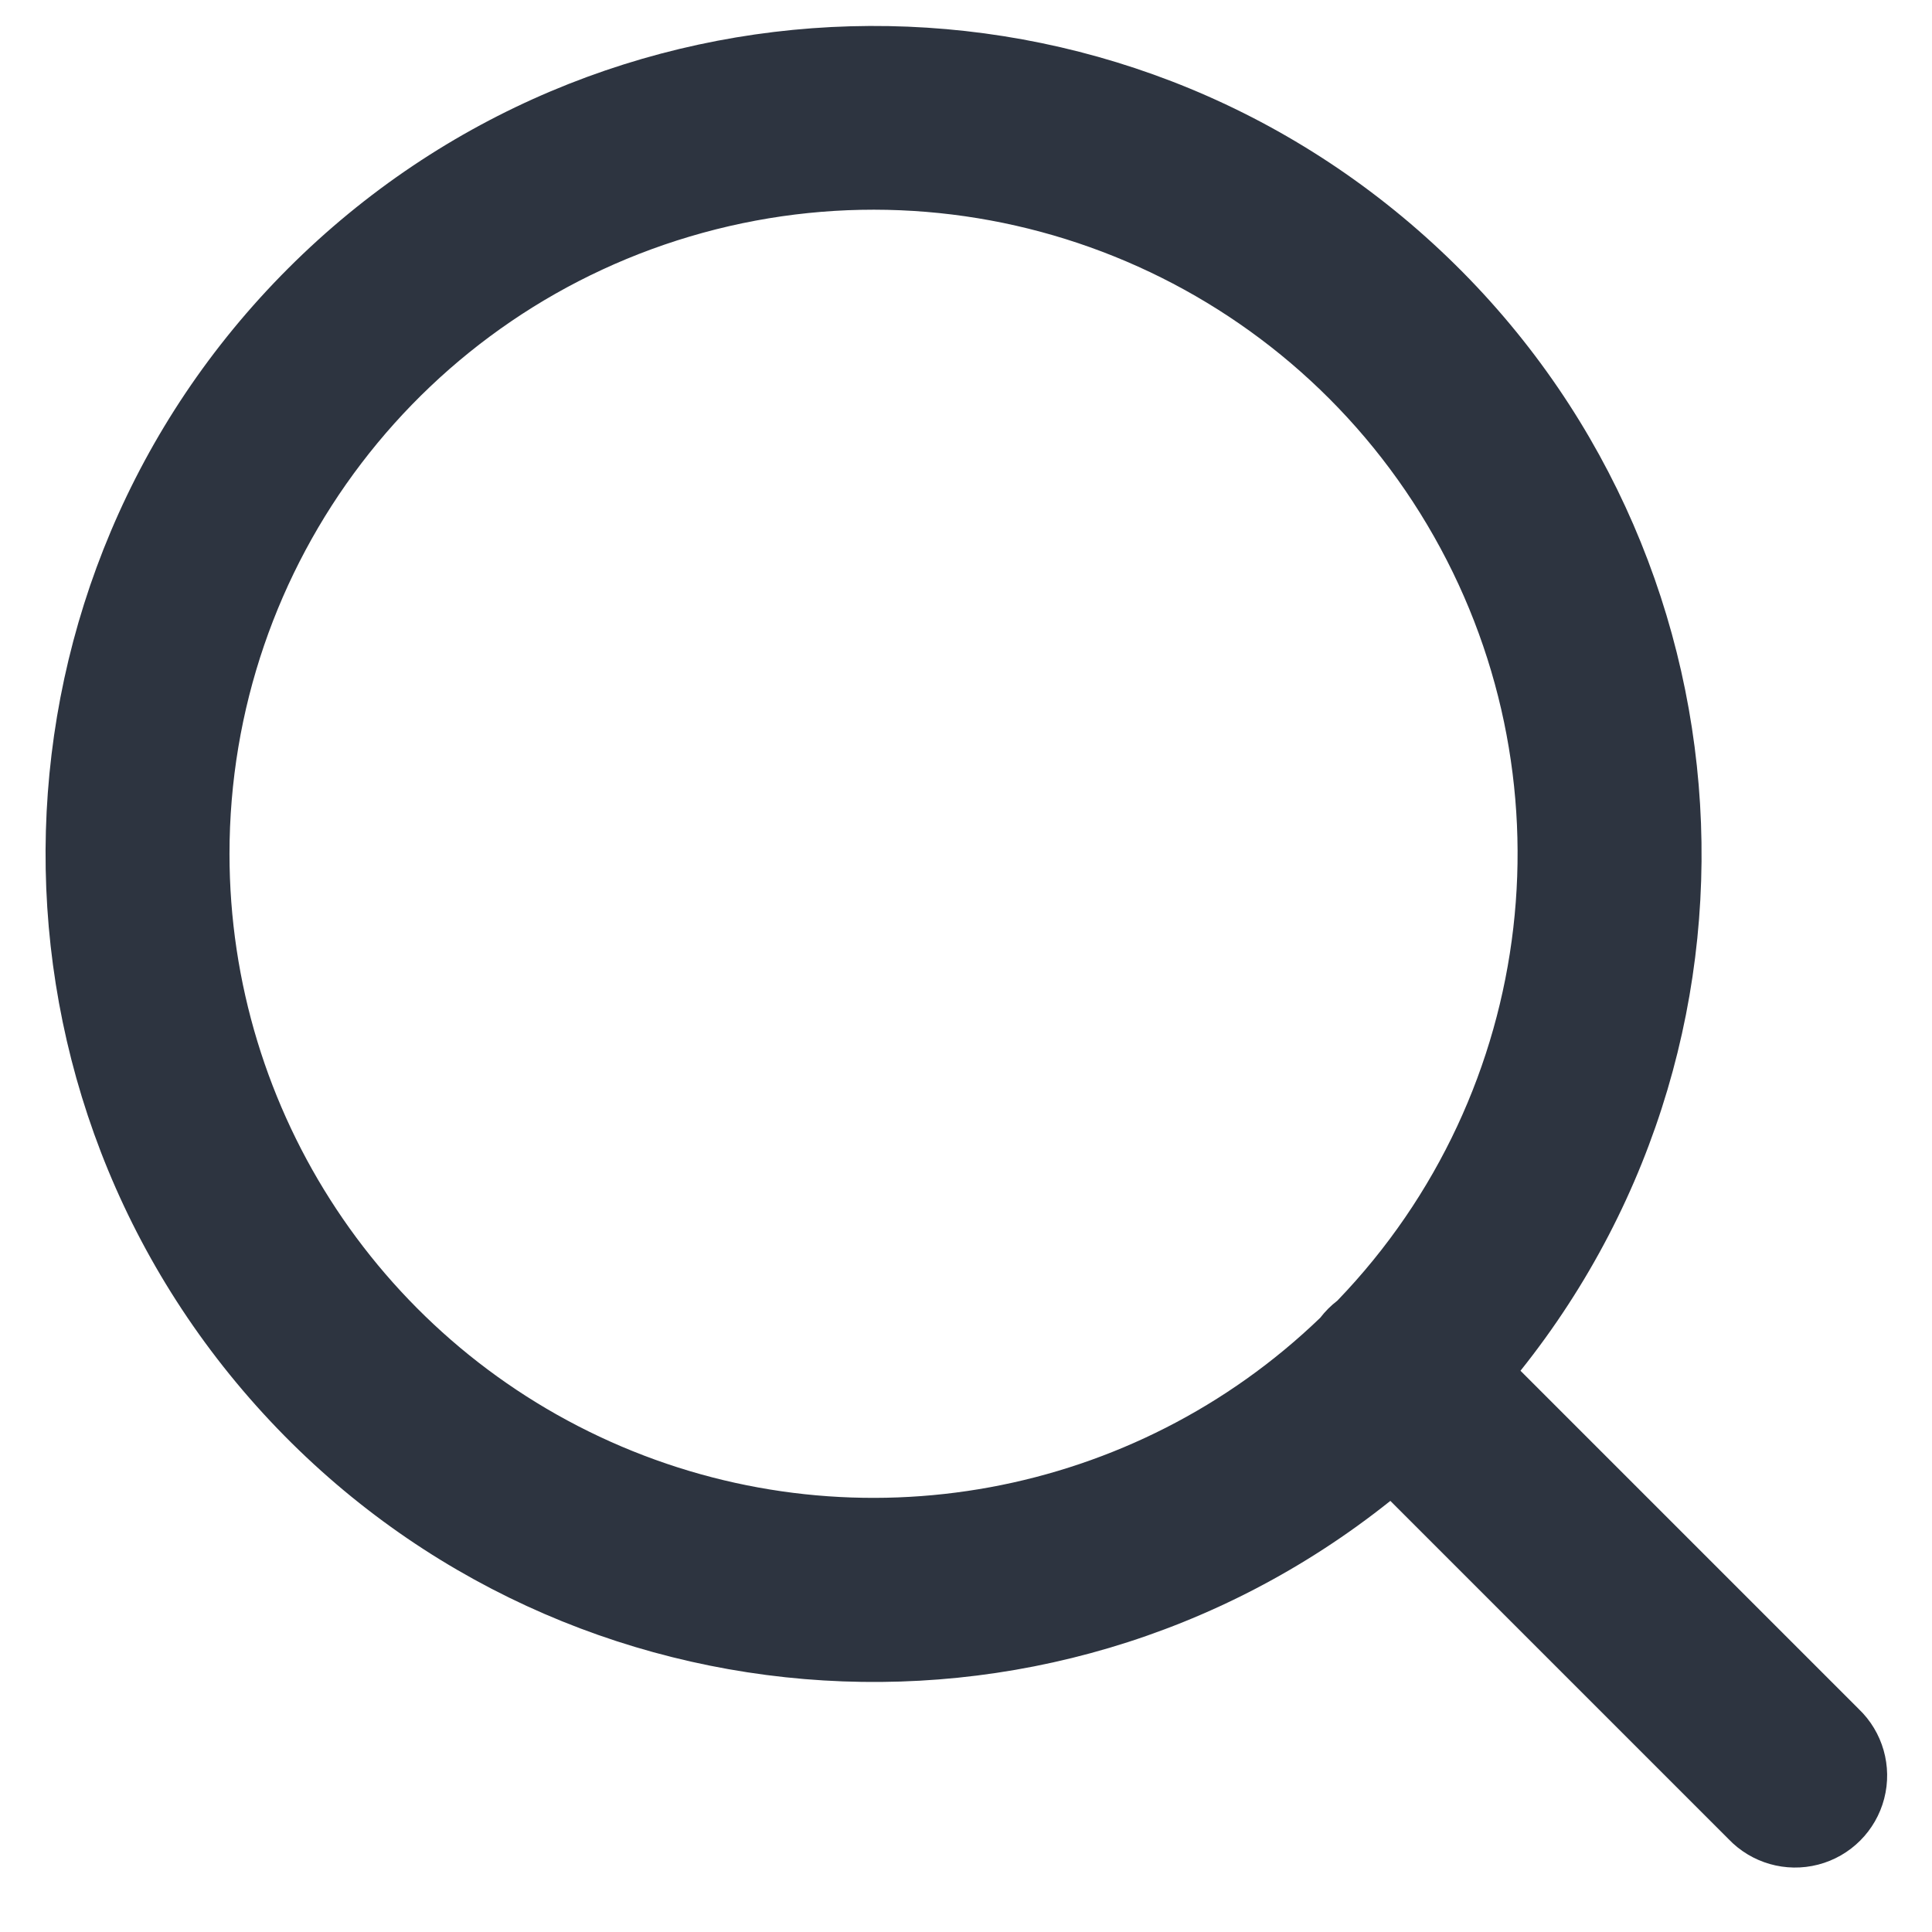
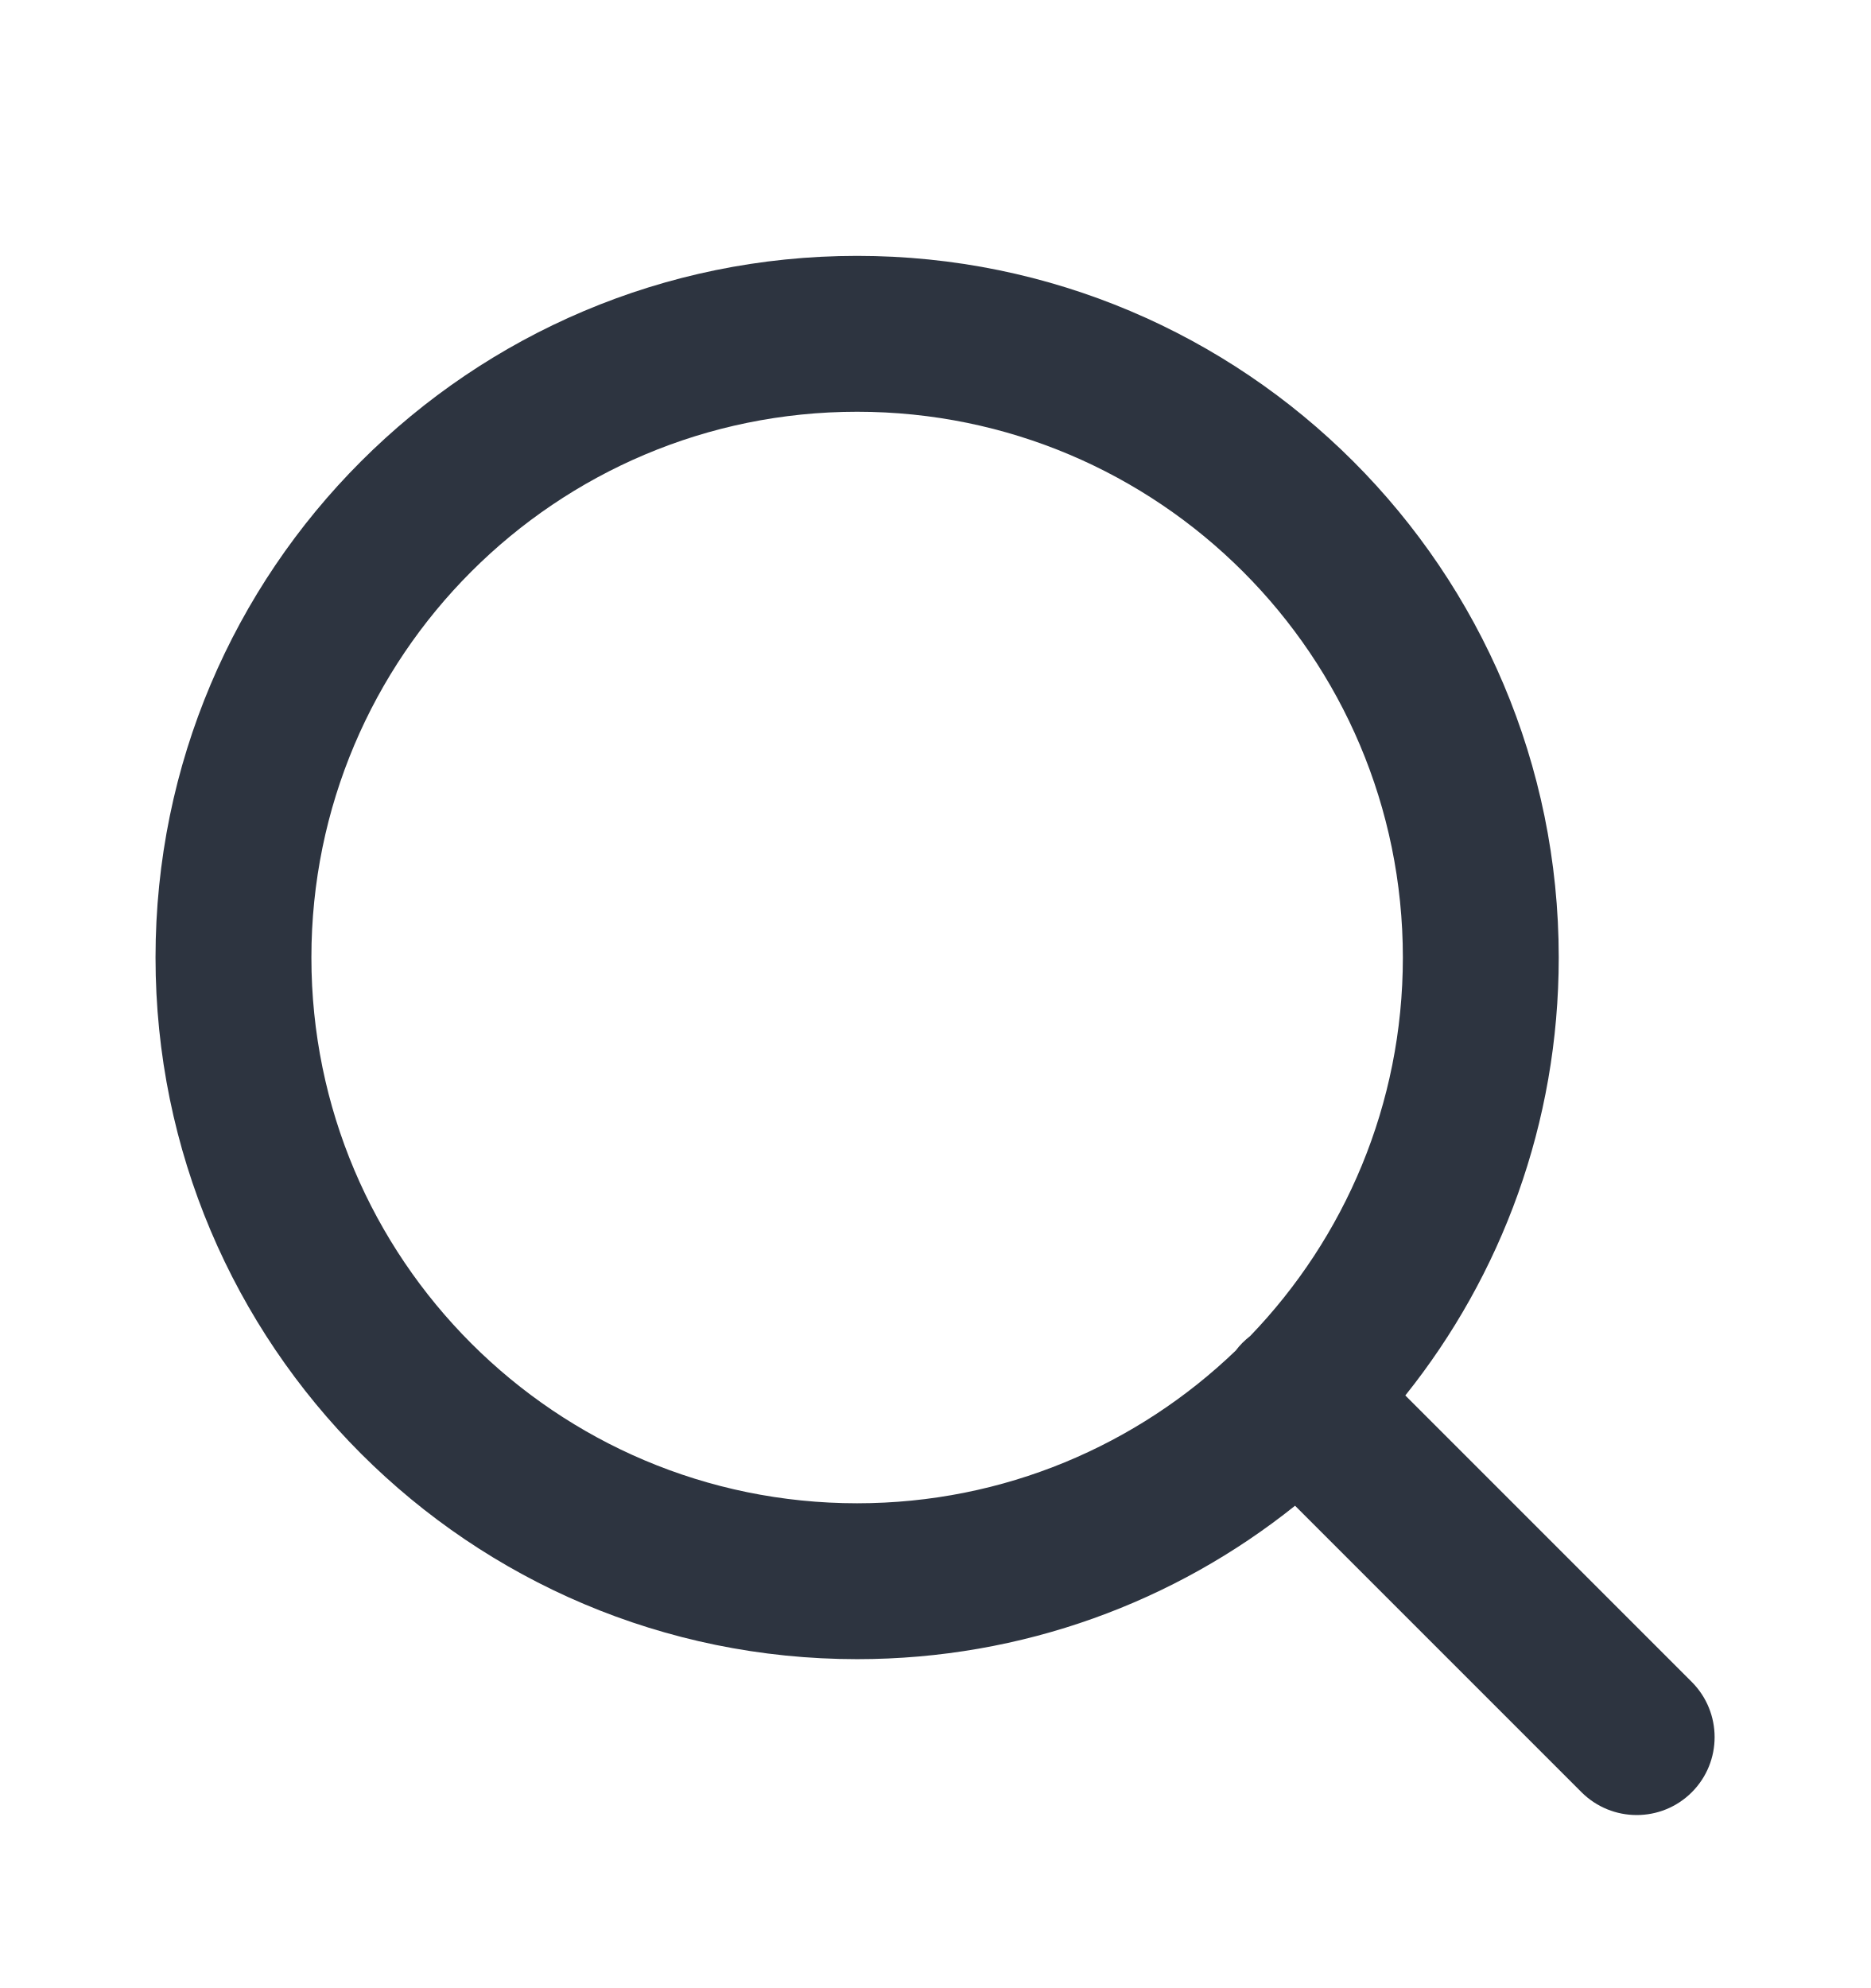
- <svg xmlns="http://www.w3.org/2000/svg" width="14" height="14" fill="none">
-   <path fill-rule="evenodd" clip-rule="evenodd" d="M1.663 6.188a4.667 4.667 0 1 1 8.028 3.237.674.674 0 0 0-.124.124 4.667 4.667 0 0 1-7.904-3.361Zm8.412 4.688a6 6 0 1 1 .943-.943l2.45 2.45a.667.667 0 1 1-.943.943l-2.45-2.45Z" fill="#2D3440" />
+ <svg xmlns="http://www.w3.org/2000/svg" width="16" height="17" viewBox="0 0 16 17" fill="none">
+   <path fill-rule="evenodd" clip-rule="evenodd" d="M2.663 8.188C2.663 5.611 4.753 3.521 7.33 3.521C9.907 3.521 11.997 5.611 11.997 8.188C11.997 9.445 11.499 10.586 10.691 11.425C10.668 11.443 10.646 11.462 10.625 11.483C10.604 11.504 10.585 11.526 10.568 11.549C9.728 12.357 8.587 12.855 7.33 12.855C4.753 12.855 2.663 10.765 2.663 8.188ZM11.075 12.876C10.049 13.697 8.747 14.188 7.33 14.188C4.016 14.188 1.33 11.502 1.33 8.188C1.33 4.874 4.016 2.188 7.33 2.188C10.644 2.188 13.33 4.874 13.33 8.188C13.33 9.605 12.839 10.907 12.018 11.933L14.468 14.383C14.728 14.644 14.728 15.066 14.468 15.326C14.208 15.586 13.786 15.586 13.525 15.326L11.075 12.876Z" fill="#2D3440" />
</svg>
